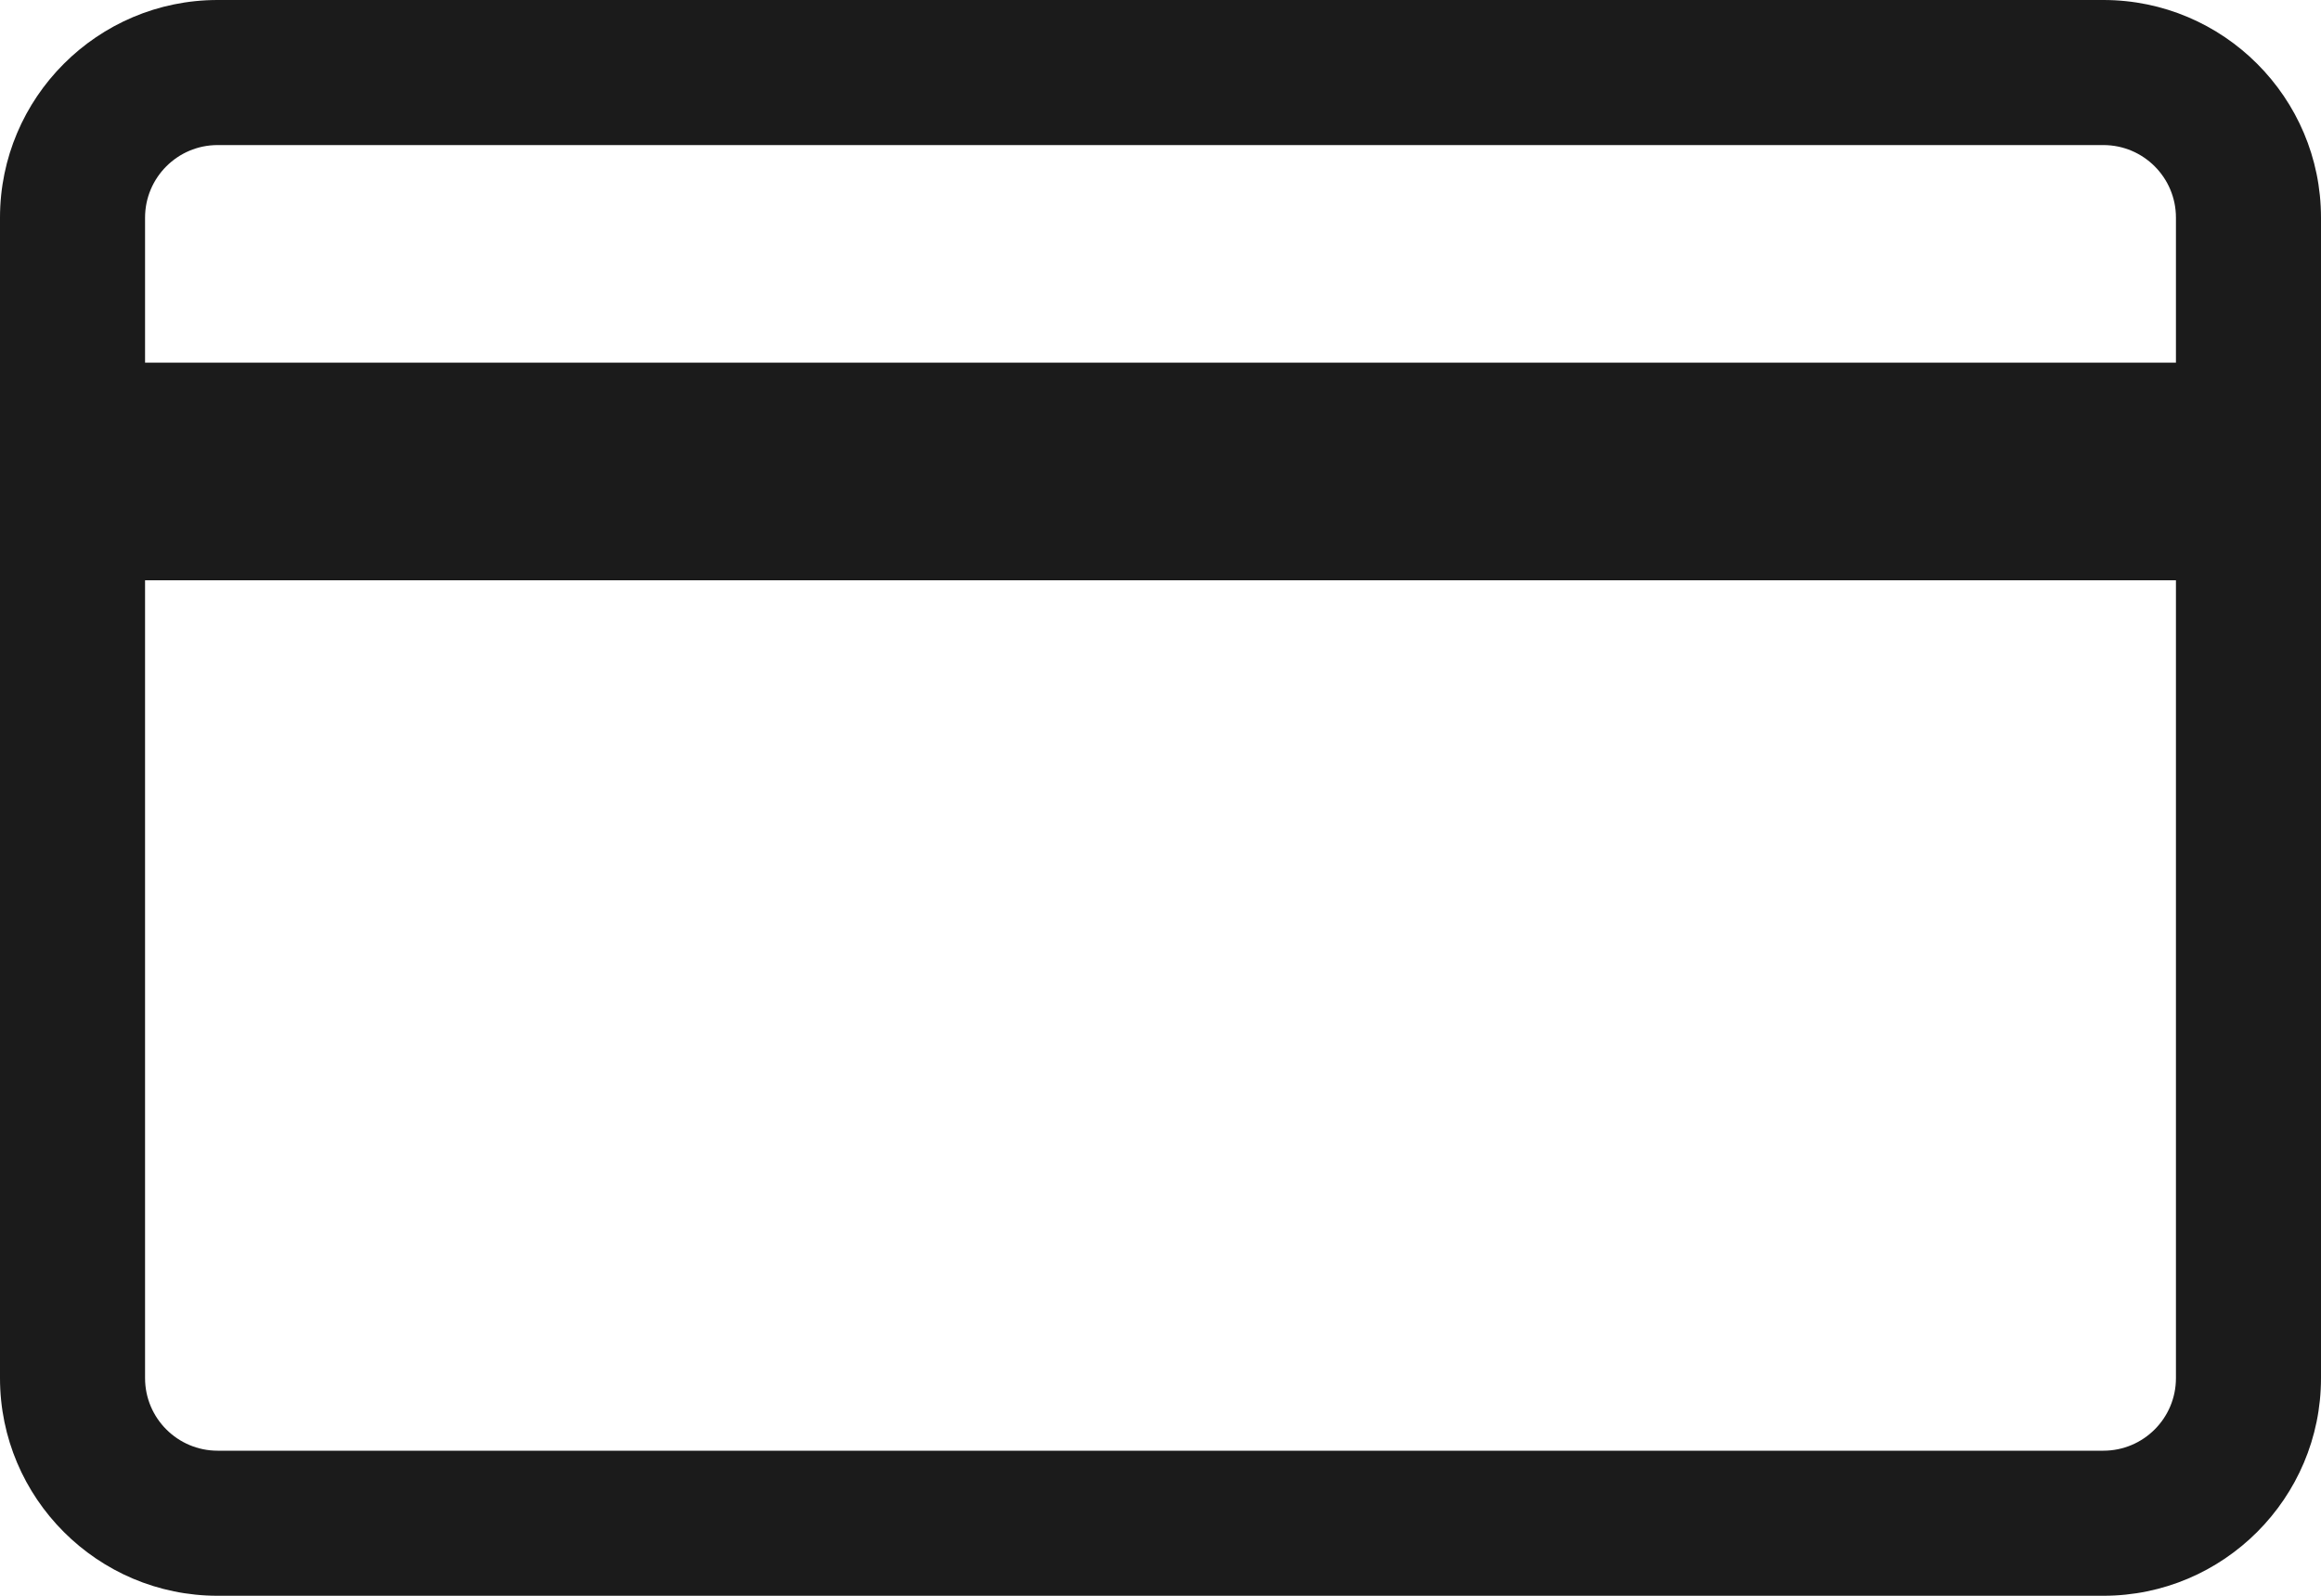
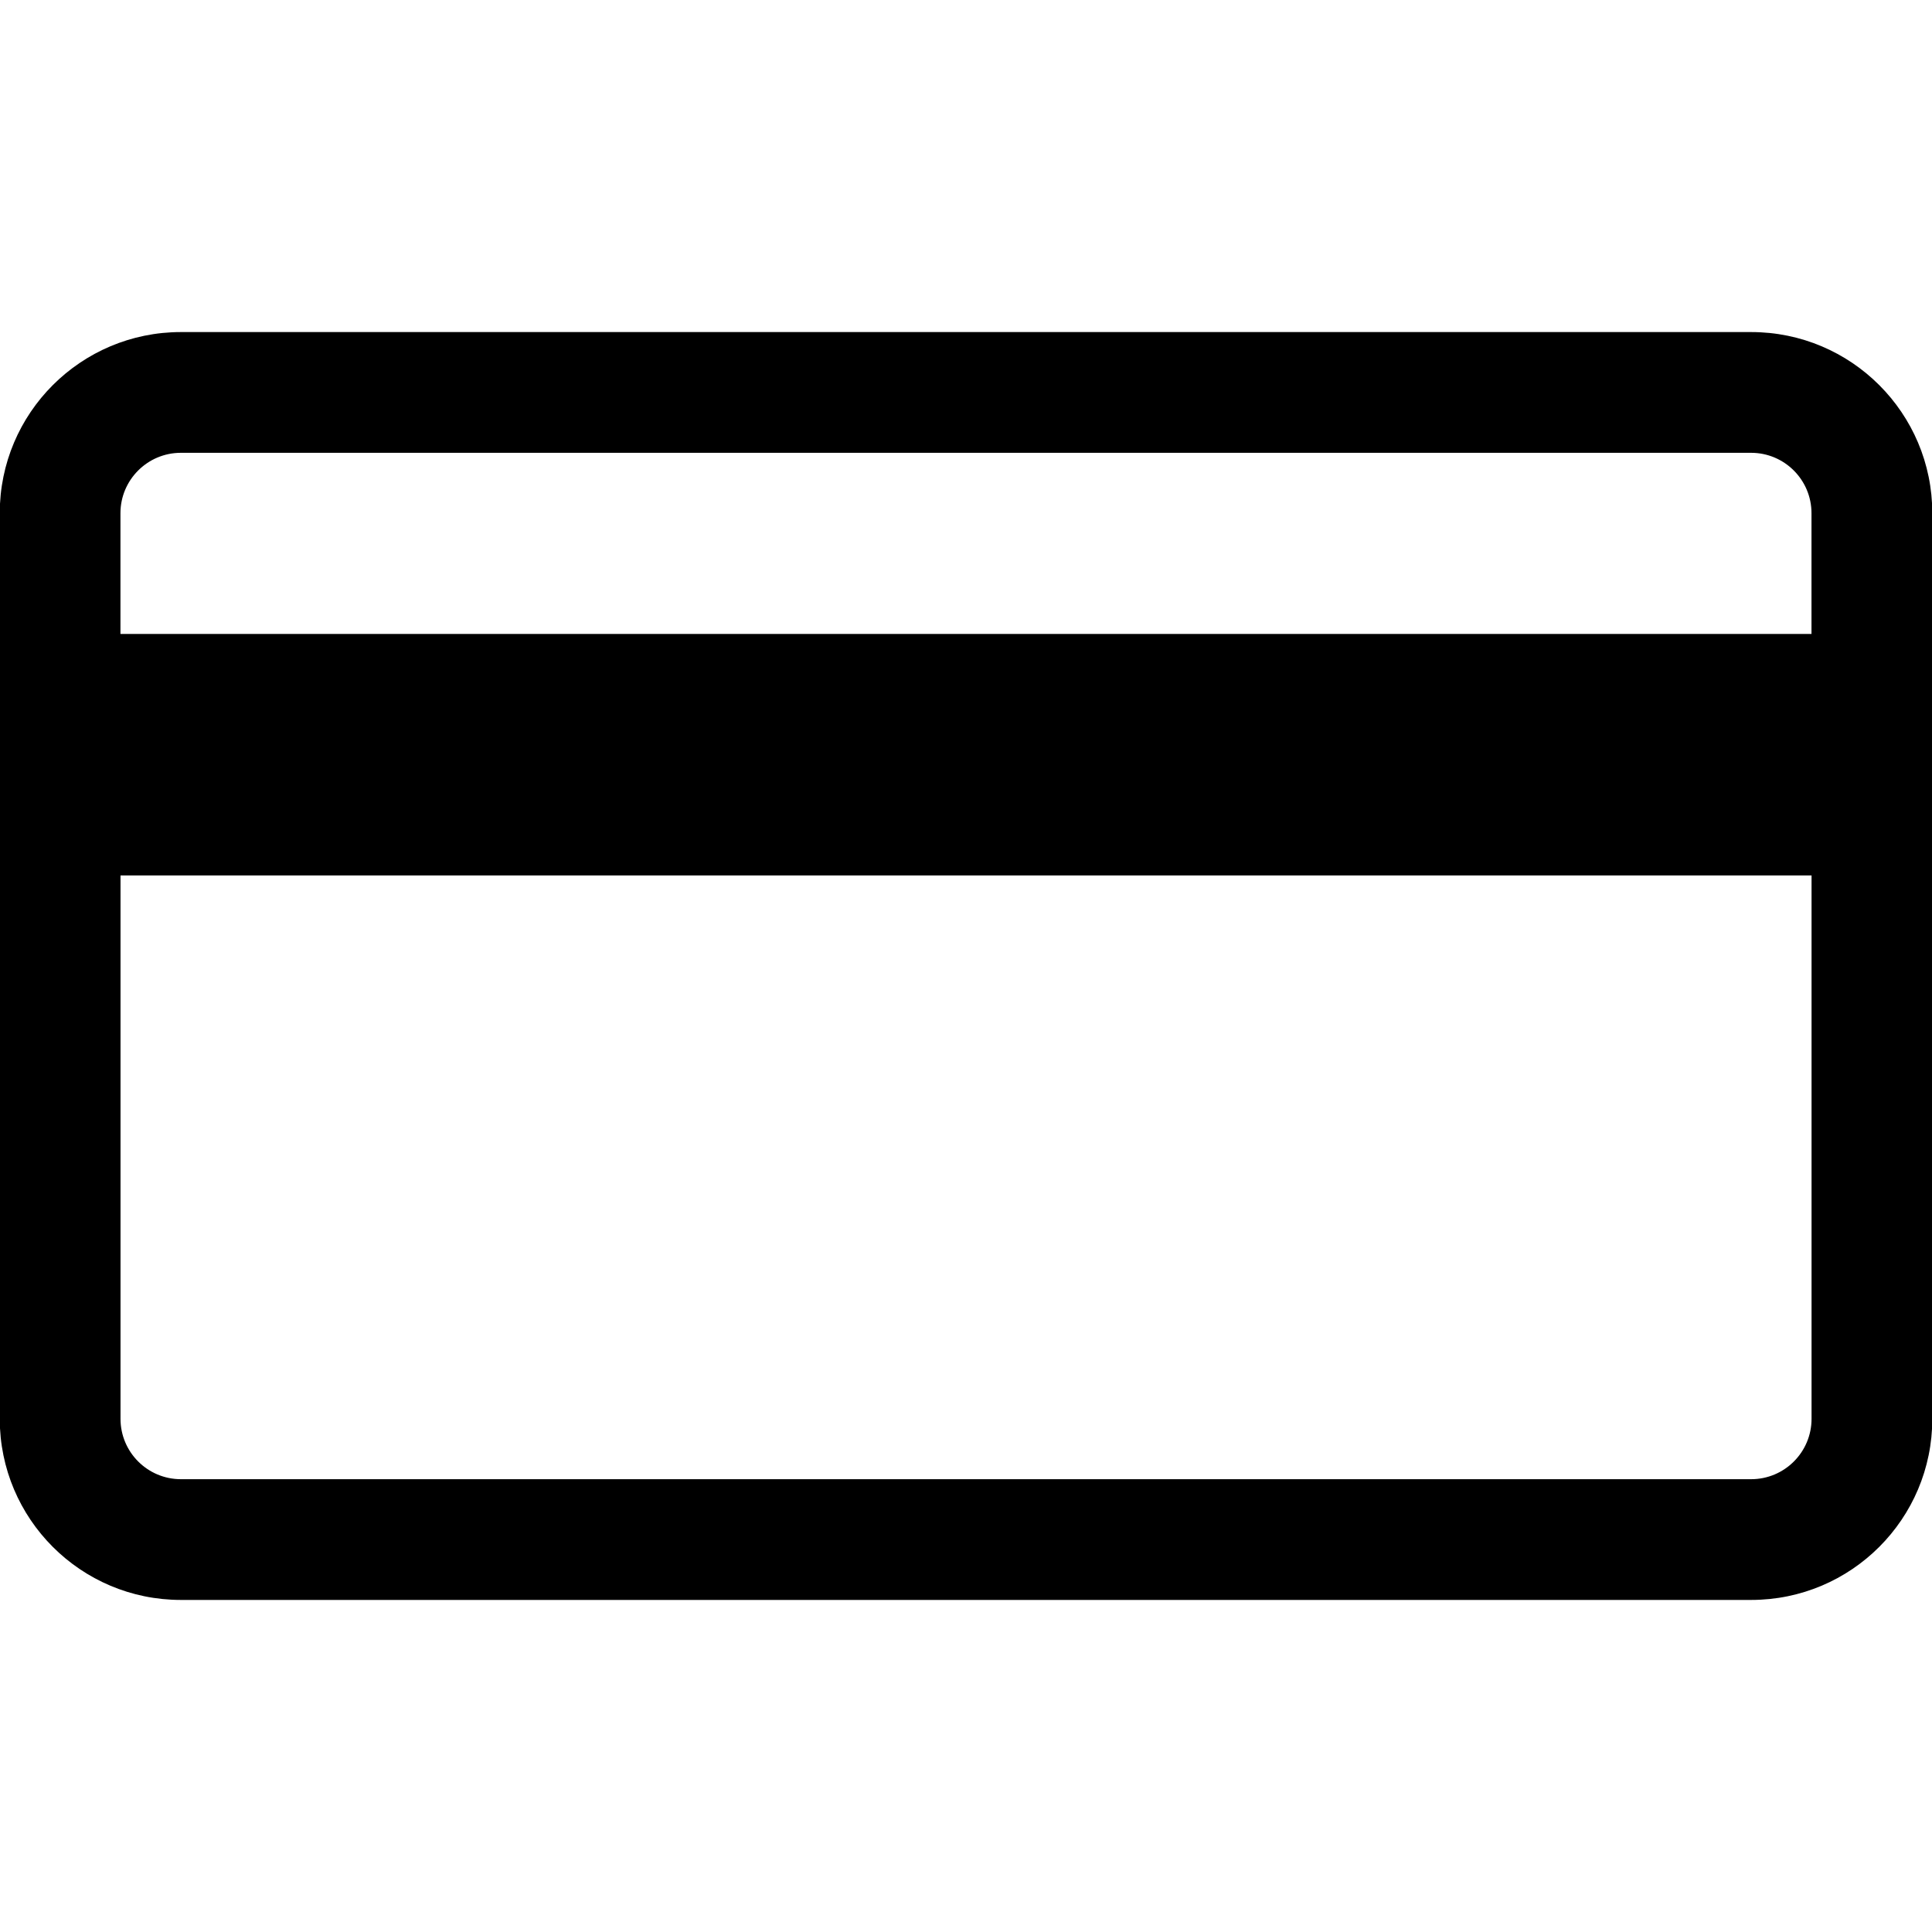
- <svg xmlns="http://www.w3.org/2000/svg" preserveAspectRatio="xMidYMid" width="32" height="22" viewBox="0 0 32 22">
-   <defs>
-     <style>
-       .cls-1 {
-         fill: #1b1b1b;
-         fill-rule: evenodd;
-       }
-     </style>
-   </defs>
-   <path d="M29.000,22.000 L3.000,22.000 C1.346,22.000 0.000,20.654 0.000,19.000 L0.000,3.000 C0.000,1.346 1.346,-0.000 3.000,-0.000 L29.000,-0.000 C30.654,-0.000 32.000,1.346 32.000,3.000 L32.000,19.000 C32.000,20.654 30.654,22.000 29.000,22.000 ZM3.000,20.000 L29.000,20.000 C29.552,20.000 30.000,19.552 30.000,19.000 L30.000,8.000 L2.000,8.000 L2.000,19.000 C2.000,19.552 2.449,20.000 3.000,20.000 ZM30.000,3.000 C30.000,2.448 29.552,2.000 29.000,2.000 L3.000,2.000 C2.449,2.000 2.000,2.448 2.000,3.000 L2.000,5.000 L30.000,5.000 L30.000,3.000 Z" class="cls-1" />
+ <svg xmlns="http://www.w3.org/2000/svg" version="1.1" width="32" height="32" viewBox="0 0 32 32">
+   <path d="M29.005 5.5h-26.009c-1.657 0-3 1.343-3 3v15c0 1.657 1.343 3 3 3h26.009c1.657 0 3-1.343 3-3v-15c0-1.657-1.343-3-3-3zM2.995 7.5h26.009c0.552 0 1 0.448 1 1v2h-28.009v-2c0-0.552 0.449-1 1-1zM29.005 24.5h-26.009c-0.552 0-1-0.448-1-1v-9h28.009v9c0 0.552-0.448 1-1 1z" />
</svg>
